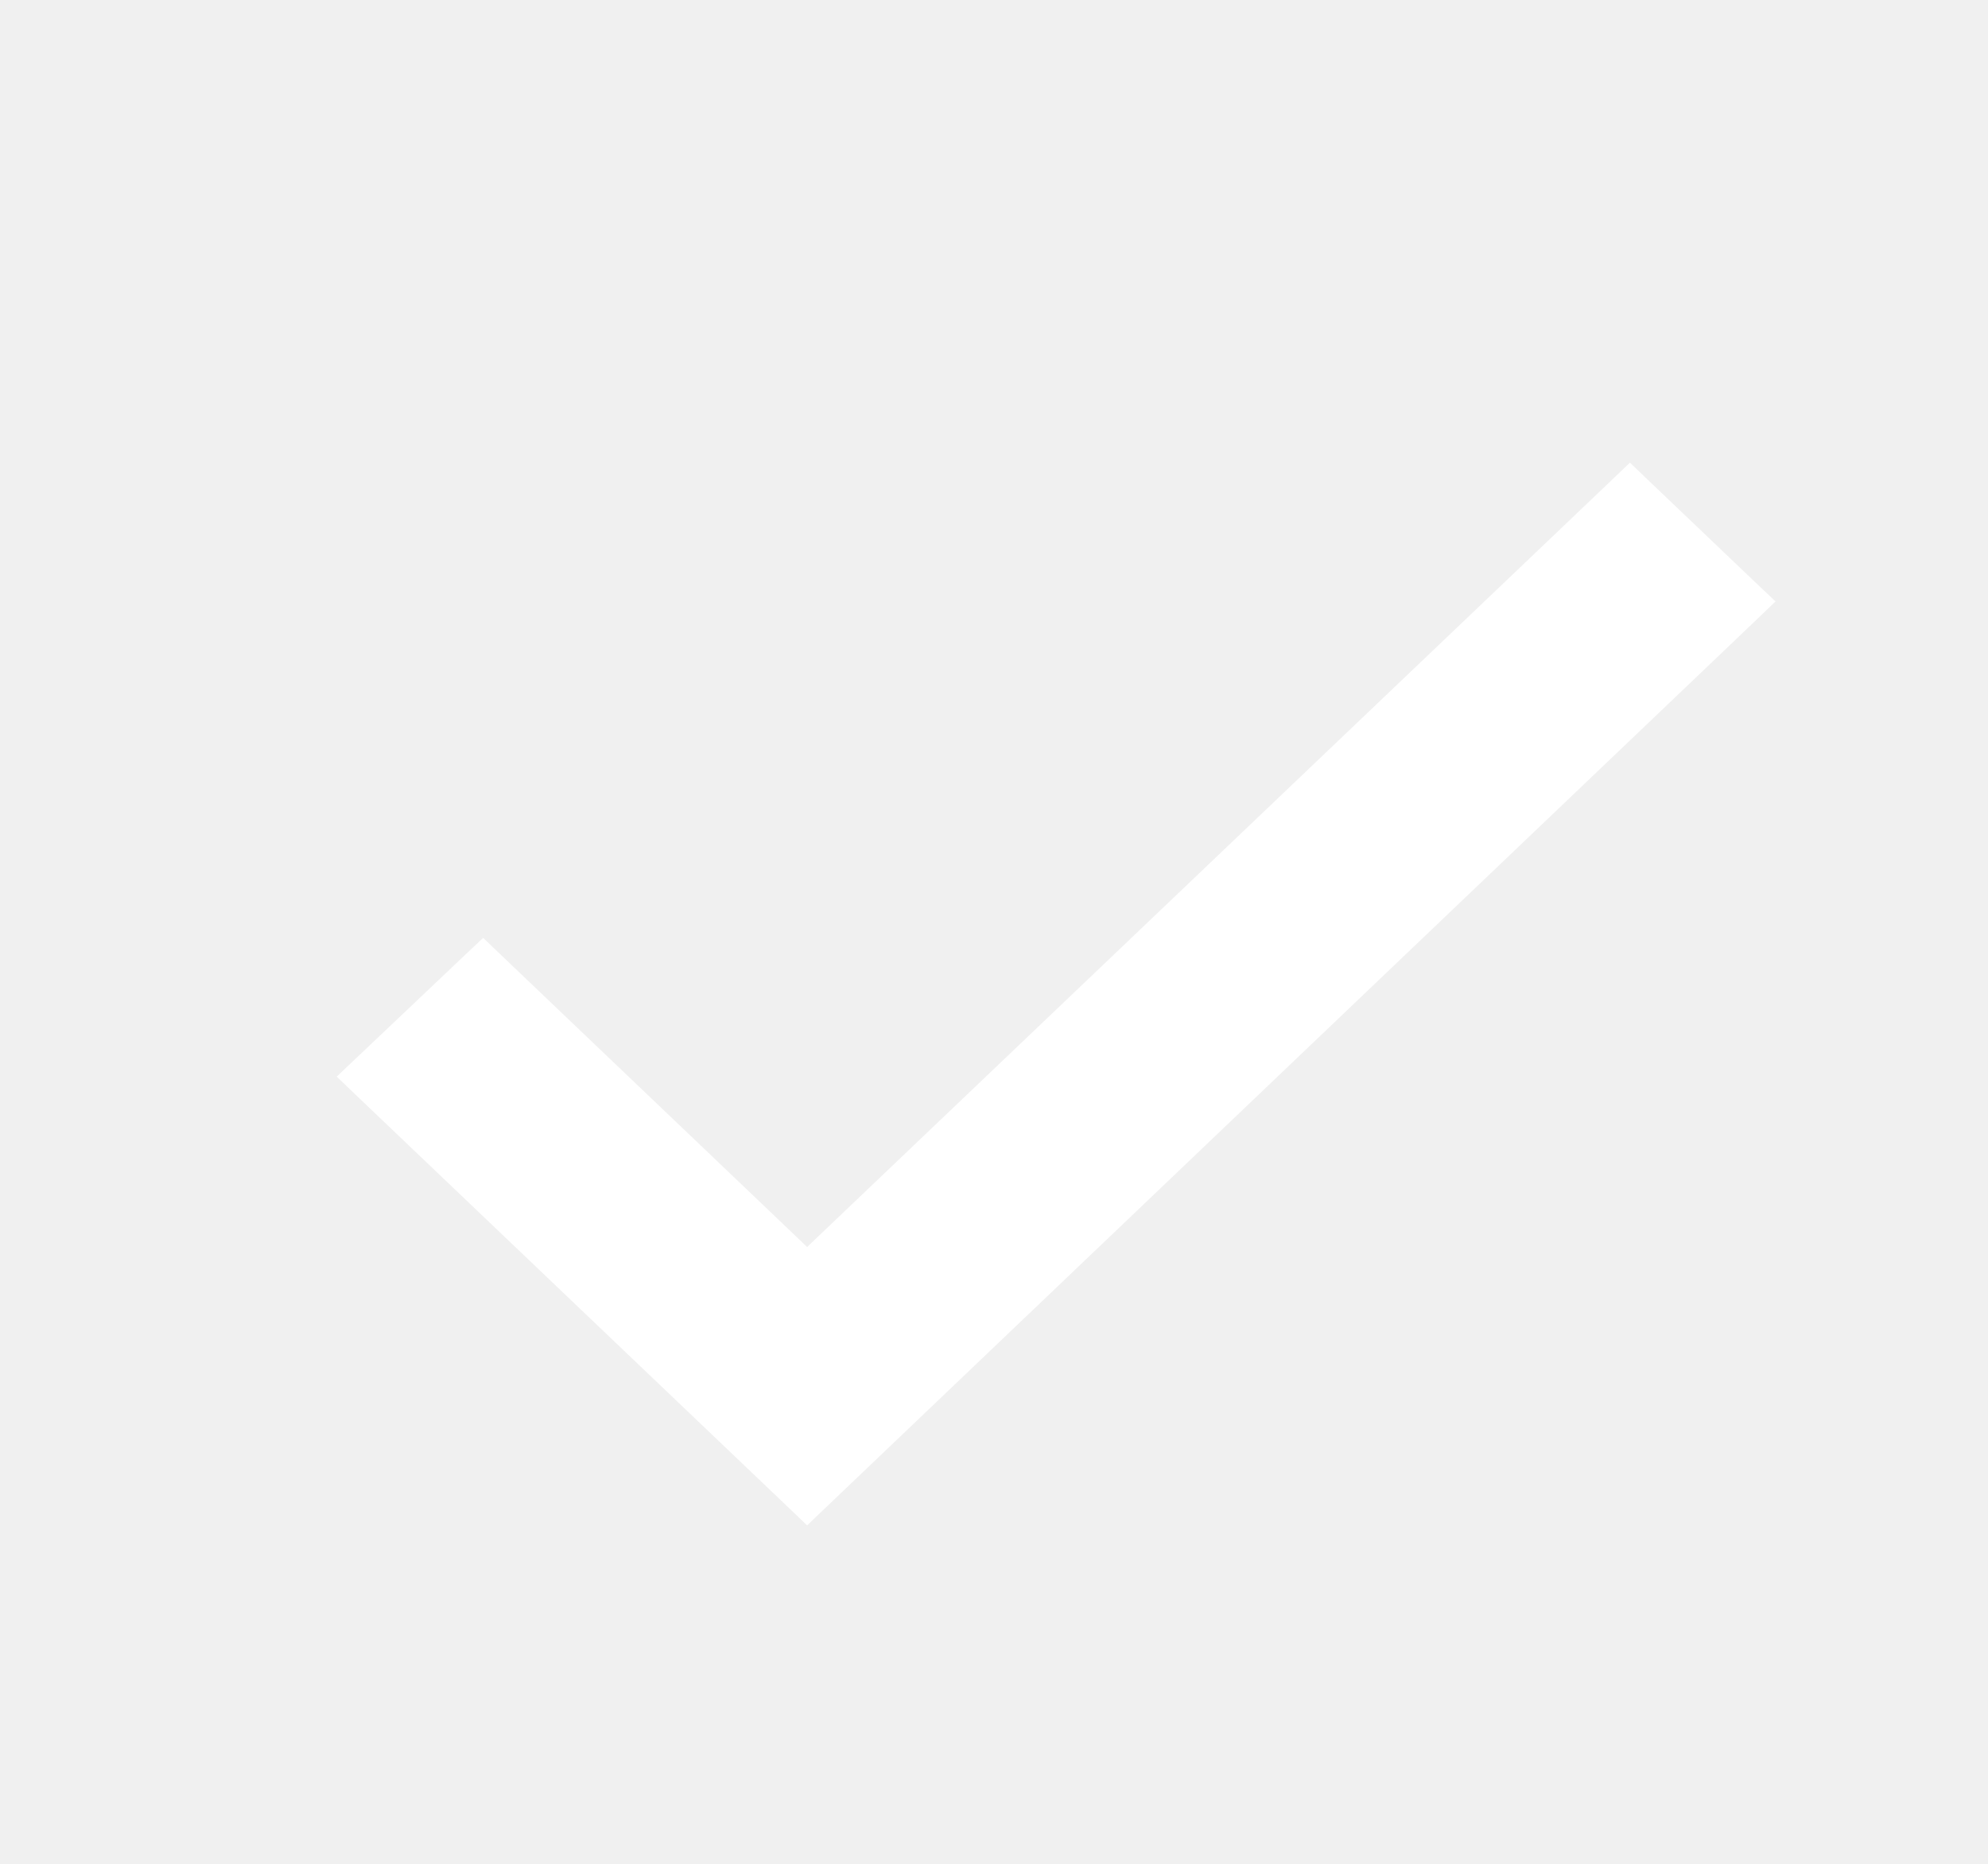
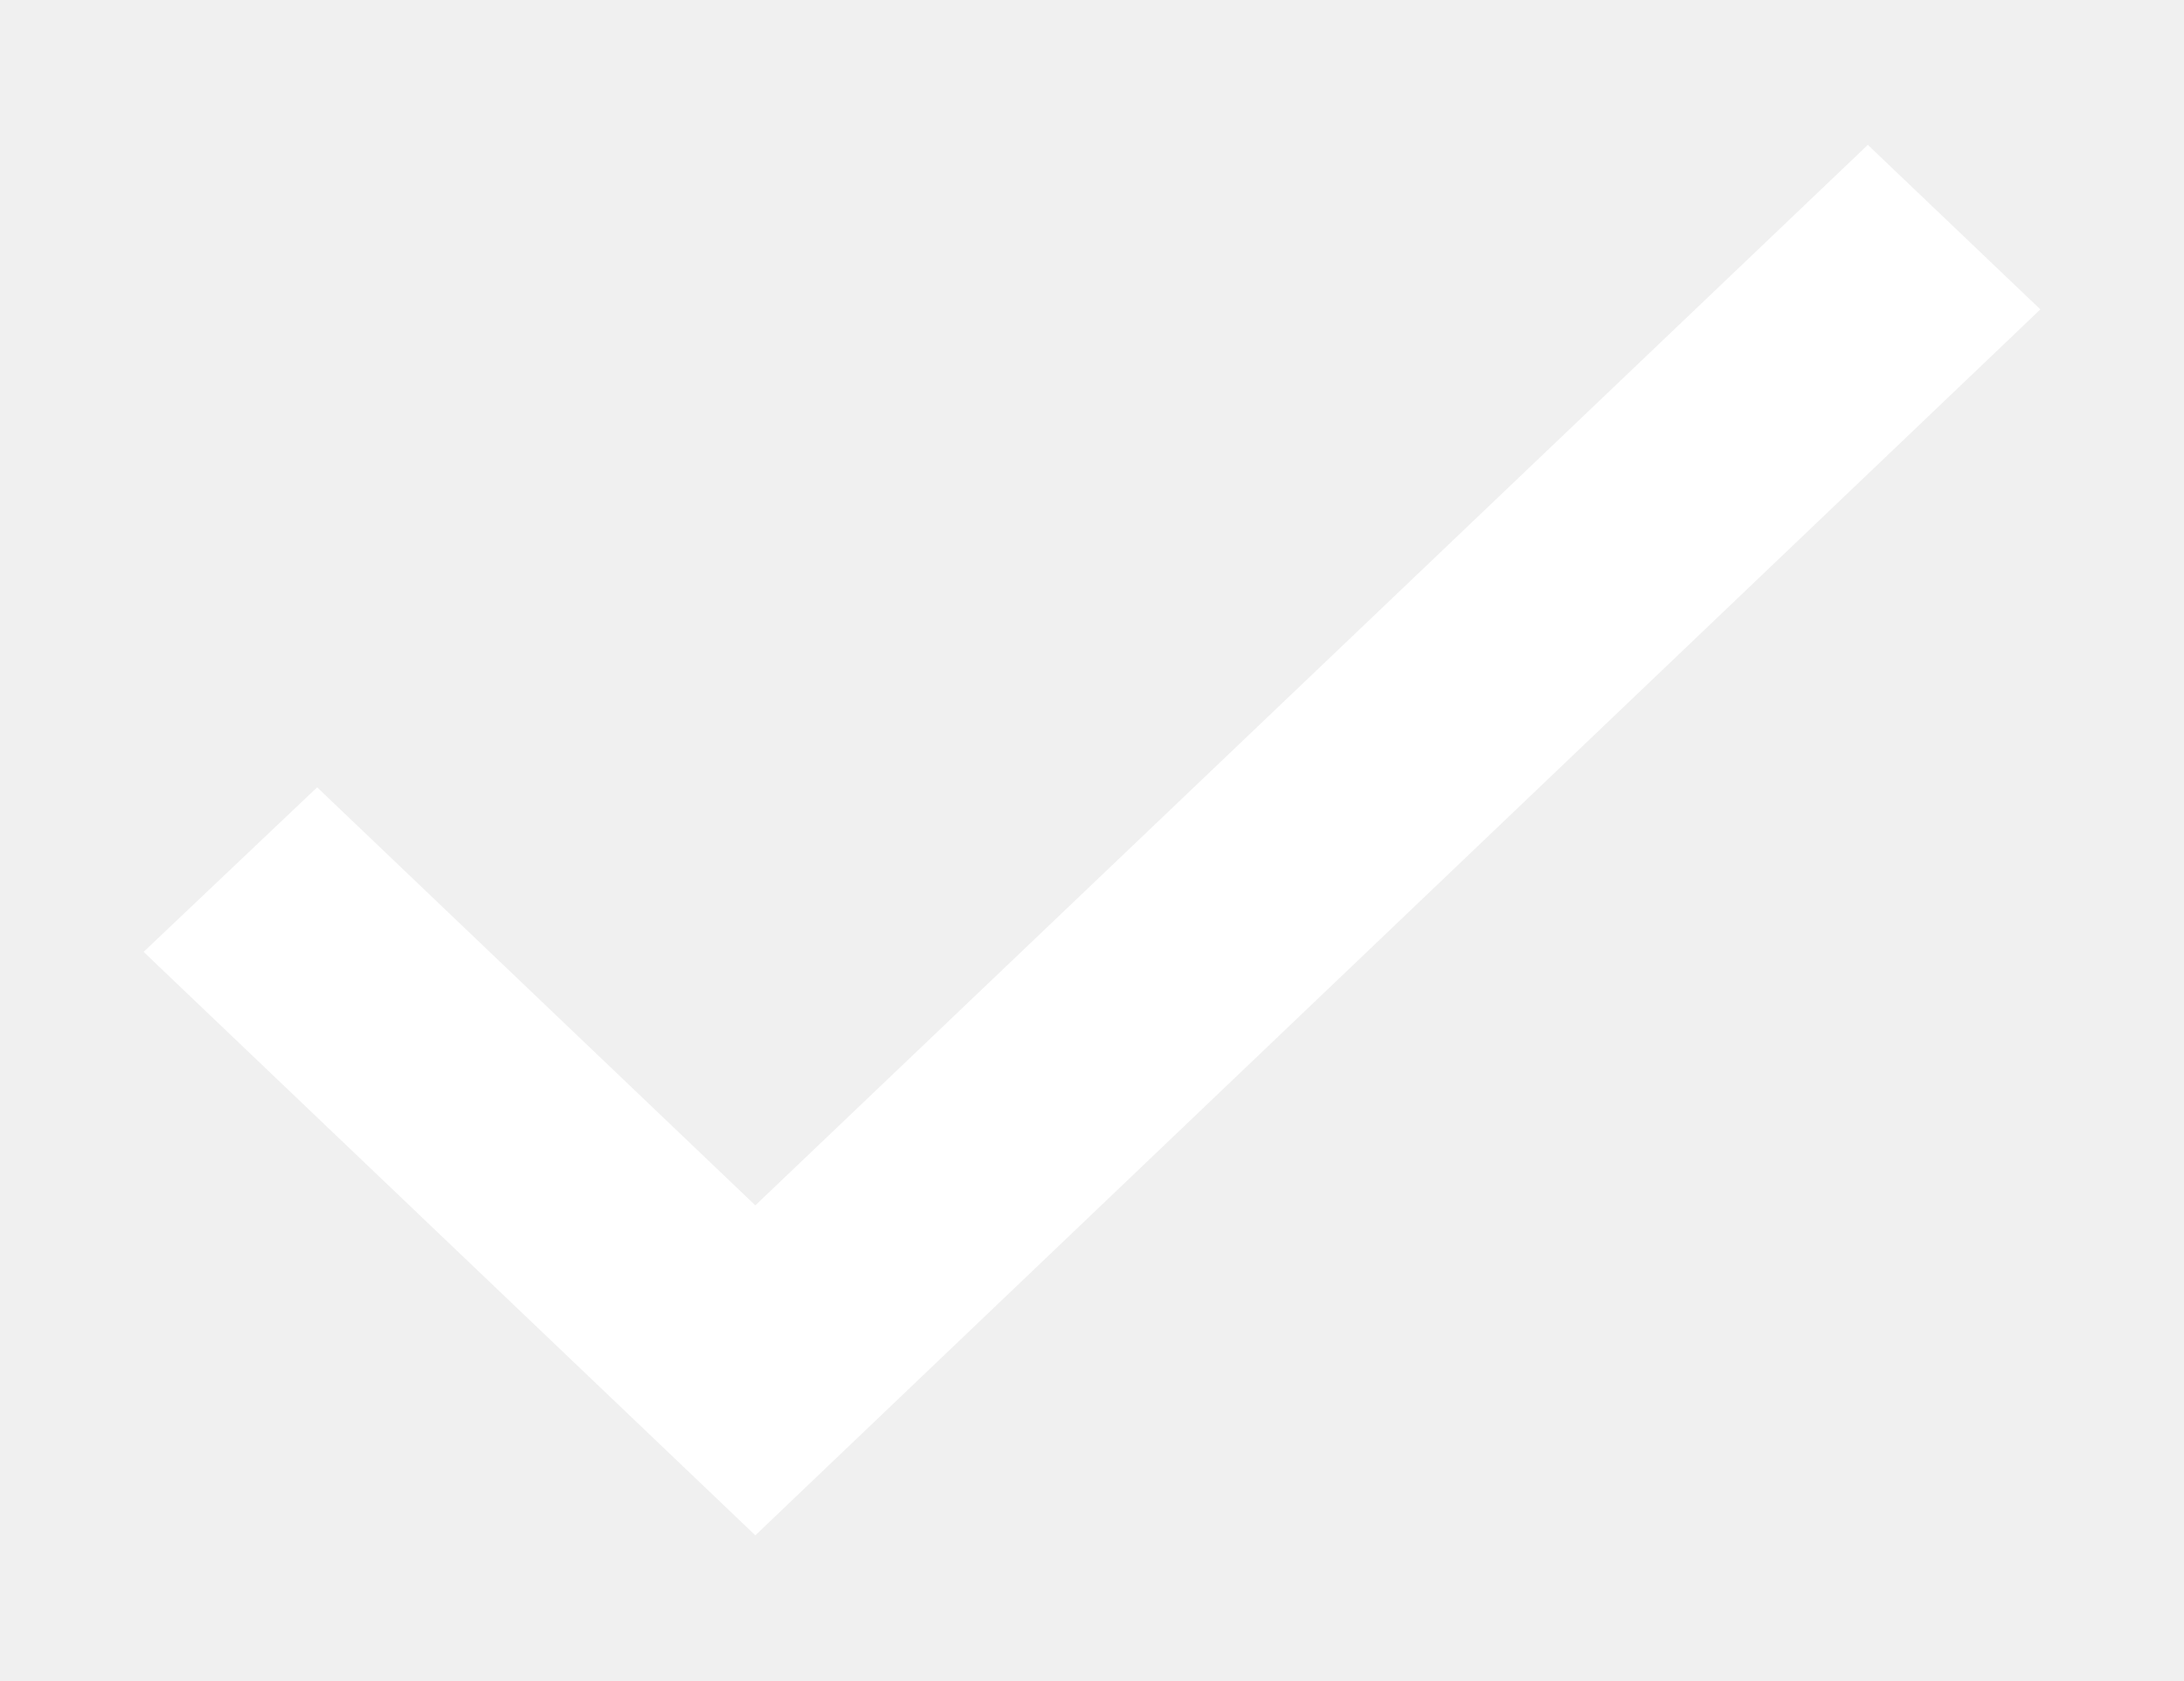
- <svg xmlns="http://www.w3.org/2000/svg" width="16" height="15" viewBox="0 0 16 15" fill="none">
-   <path d="M3.957 7.752L3.888 7.686L3.819 7.751L2.931 8.593L2.855 8.665L2.931 8.738L6.427 12.072L6.496 12.138L6.565 12.072L14.069 4.914L14.145 4.841L14.069 4.769L13.187 3.928L13.118 3.862L13.049 3.928L6.496 10.174L3.957 7.752Z" fill="white" stroke="white" stroke-width="0.2" />
+ <svg xmlns="http://www.w3.org/2000/svg" width="13" height="10" viewBox="0 0 13 10">
+   <path d="M1.957 4.752L1.888 4.686L1.819 4.751L0.931 5.593L0.855 5.665L0.931 5.738L4.427 9.072L4.496 9.138L4.565 9.072L12.069 1.914L12.145 1.841L12.069 1.769L11.187 0.928L11.118 0.862L11.049 0.928L4.496 7.174L1.957 4.752Z" fill="white" stroke-width="0.2" />
</svg>
